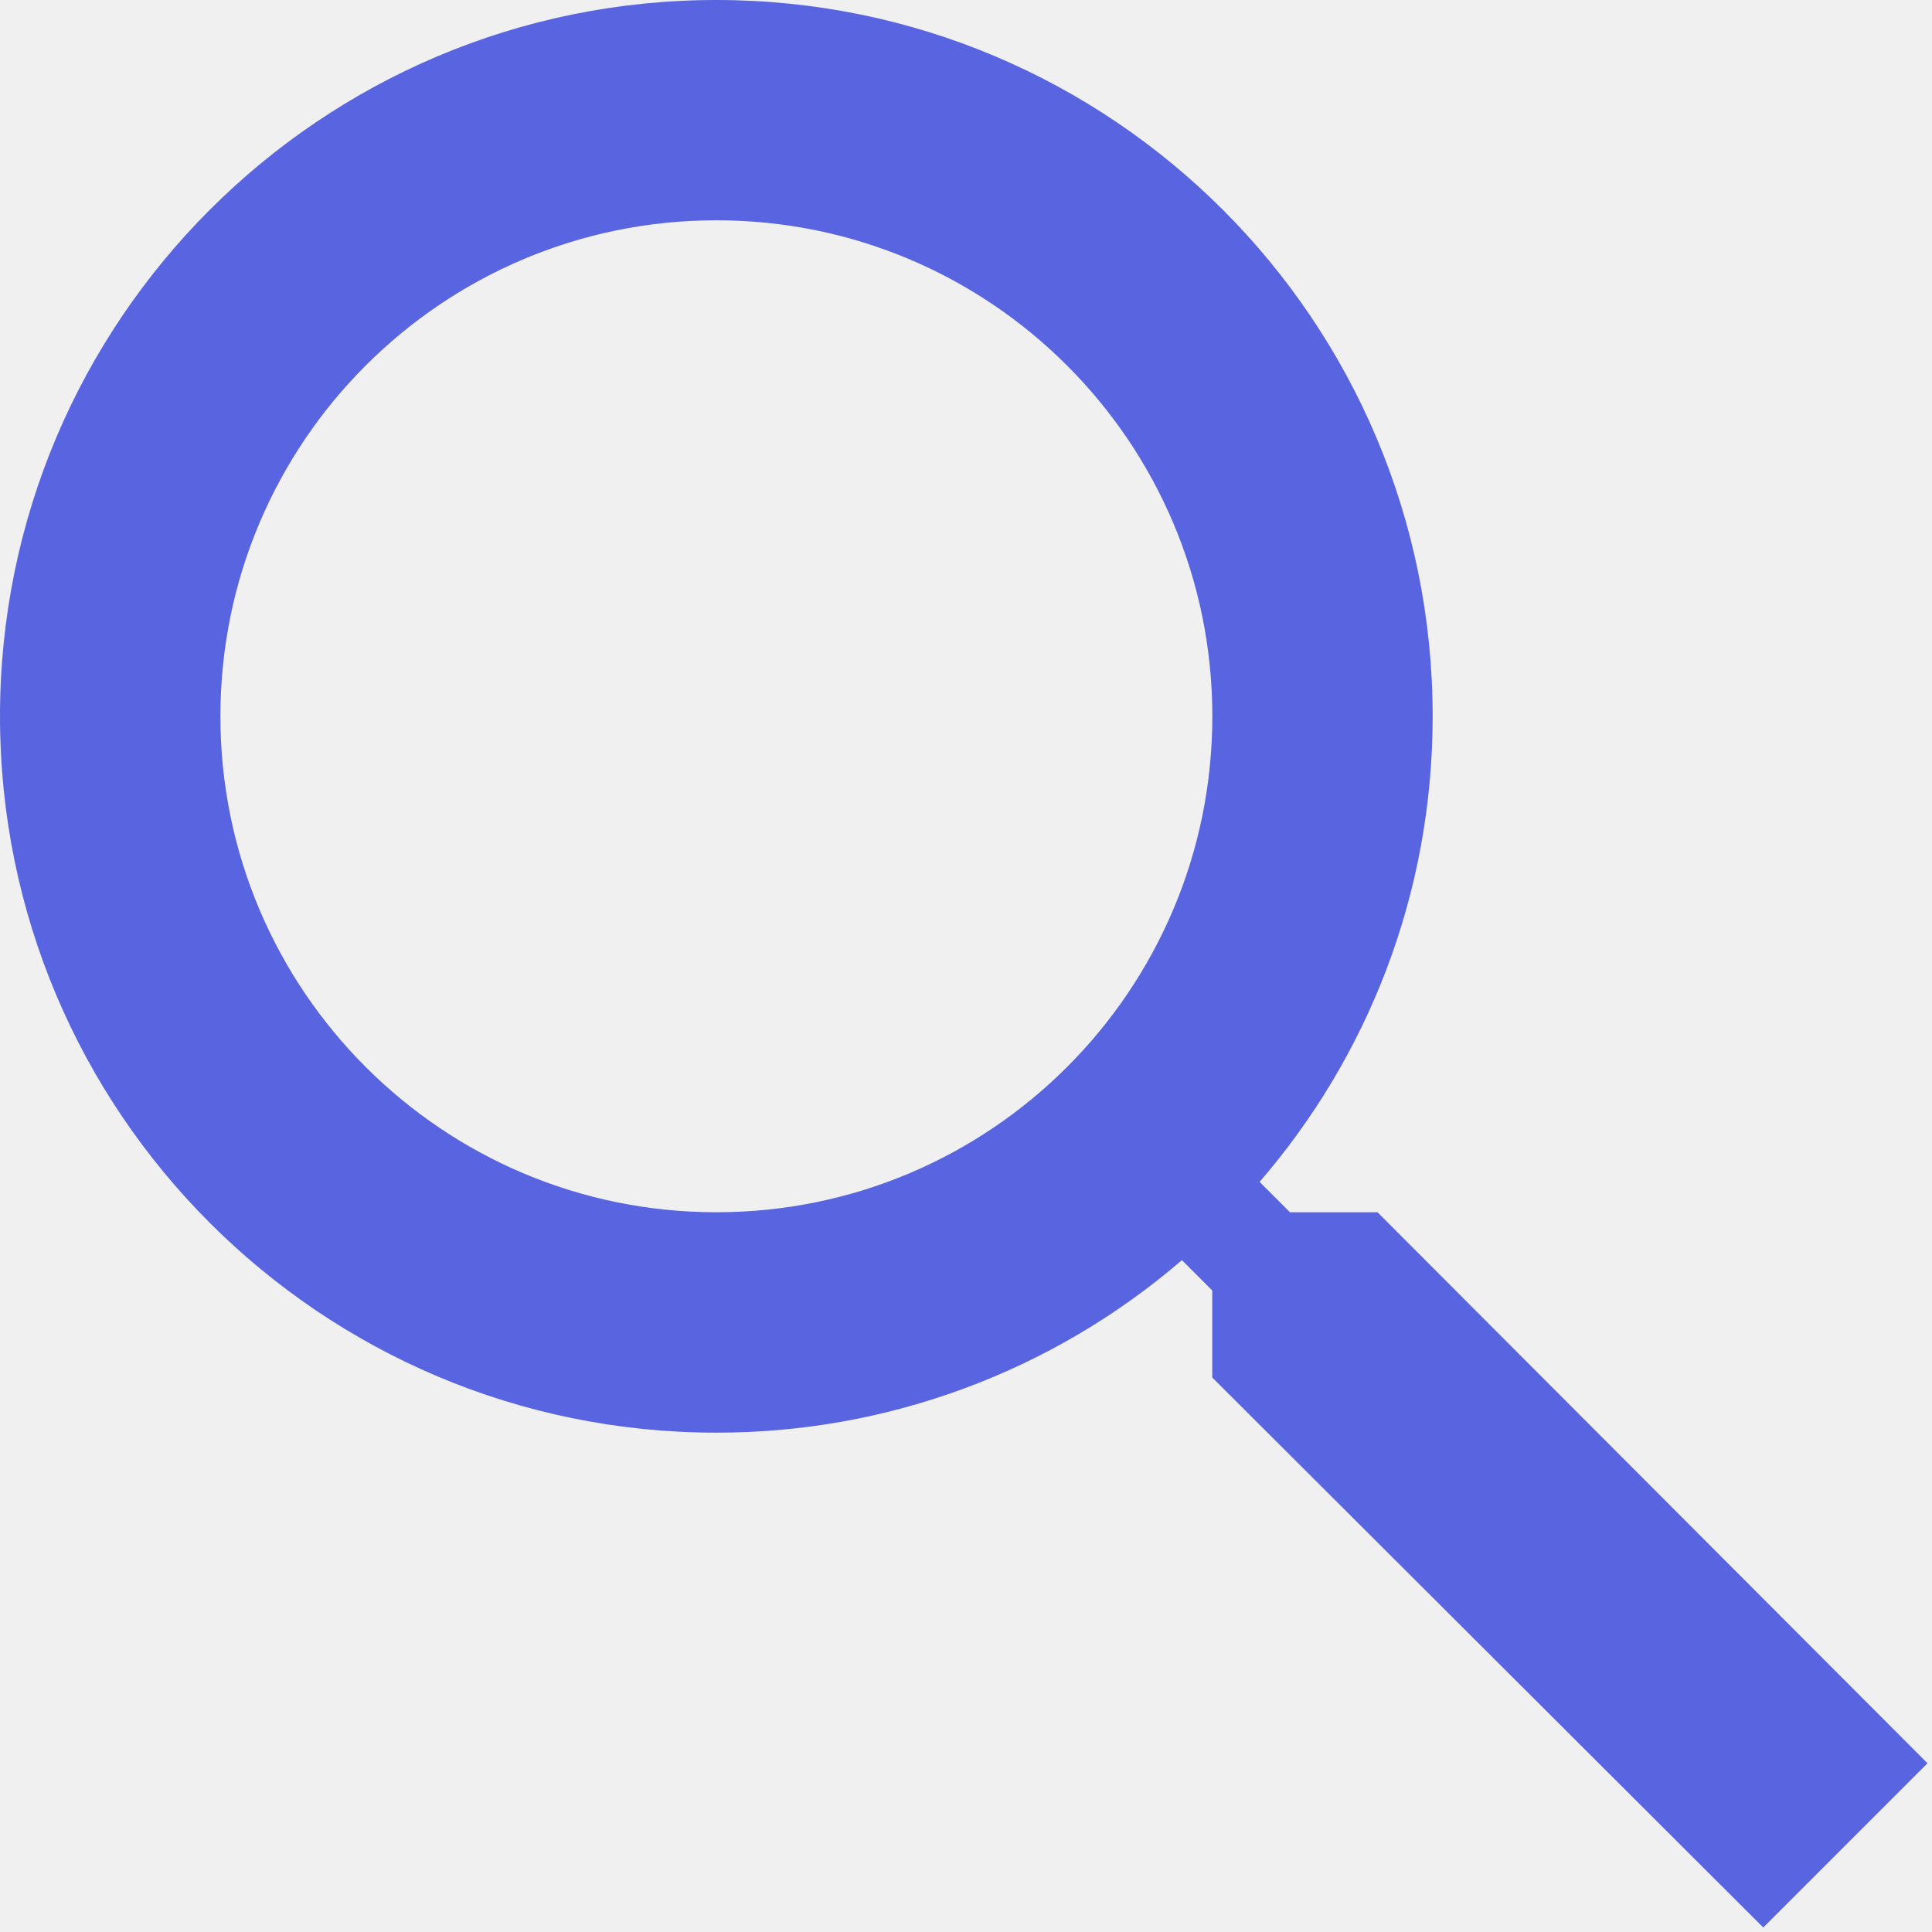
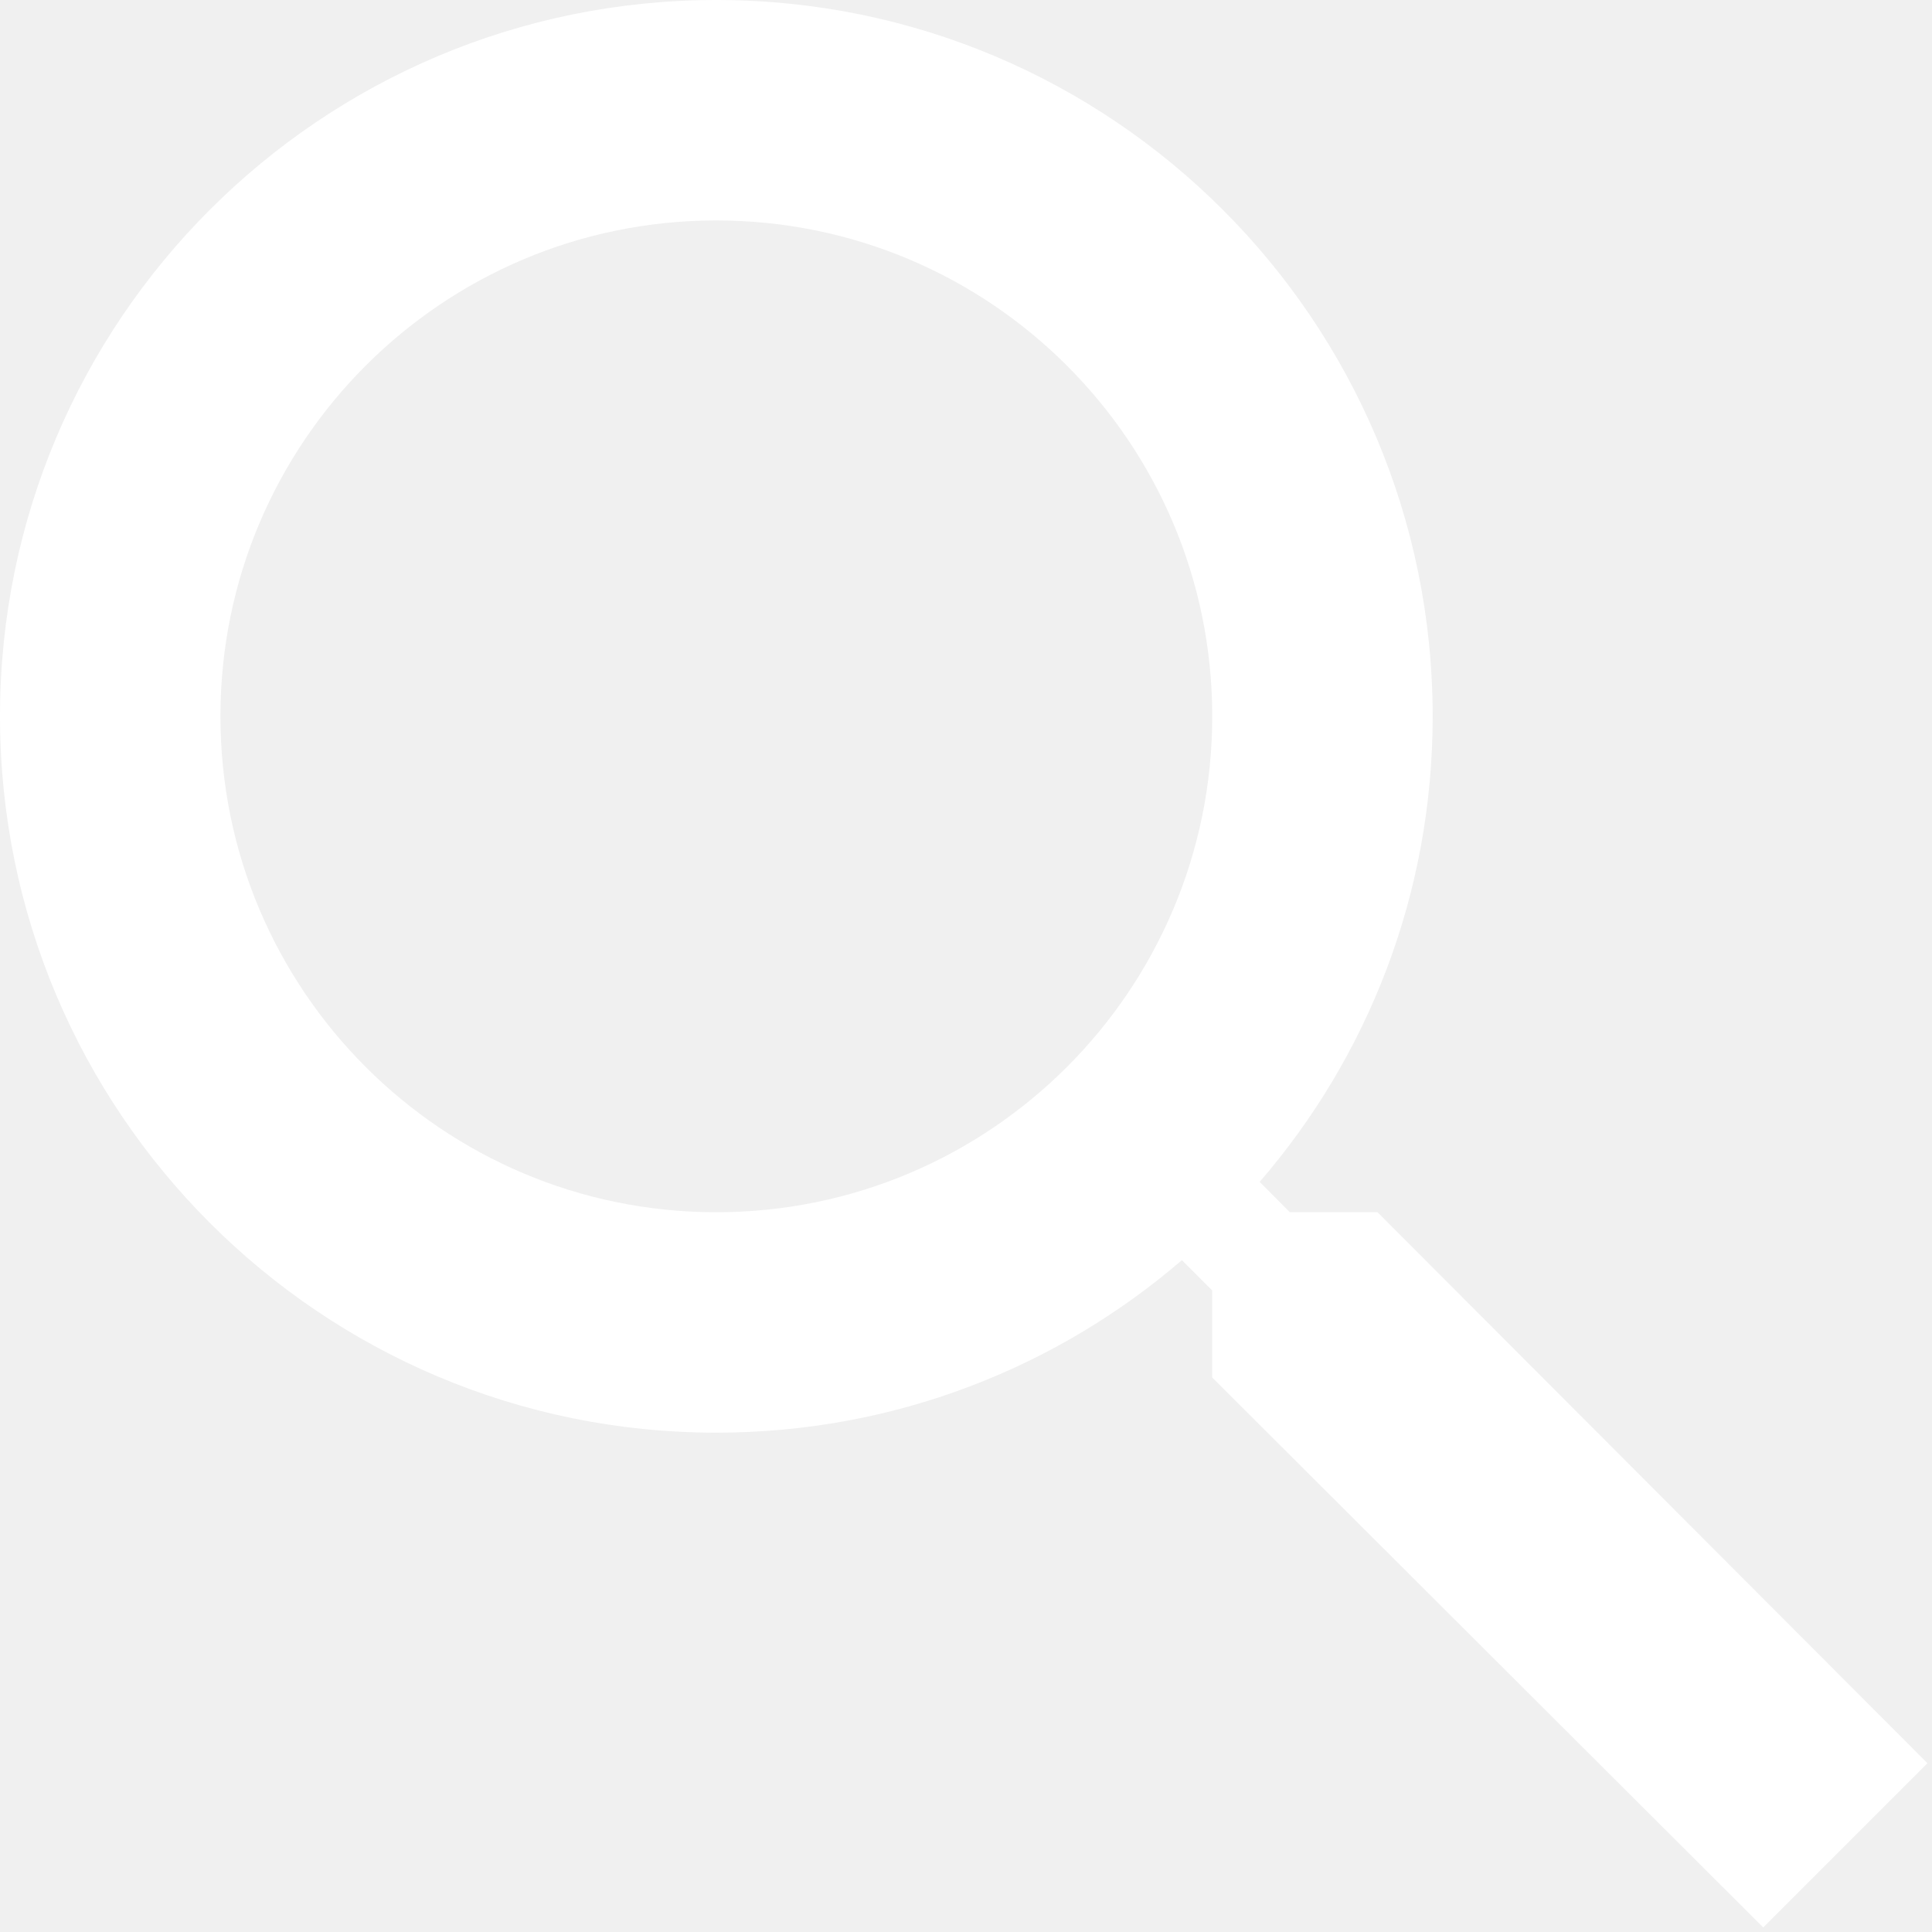
- <svg xmlns="http://www.w3.org/2000/svg" fill="none" viewBox="0 0 24 24">
-   <path fill-rule="evenodd" clip-rule="evenodd" d="M16.024 15.059h1.088l6.832 6.845-2.04 2.04-6.845-6.832v-1.081l-.377-.377a8.844 8.844 0 01-5.784 2.143A8.898 8.898 0 010 8.898 8.898 8.898 0 018.898 0a8.898 8.898 0 018.899 8.898c0 2.211-.808 4.23-2.15 5.784l.377.377zM2.738 8.899a6.16 6.16 0 1012.322-.002 6.16 6.16 0 00-12.322.001z" fill="#5964E0" />
+ <svg xmlns="http://www.w3.org/2000/svg" width="20" height="20" viewBox="0 0 20 20" fill="none">
+   <path fill-rule="evenodd" clip-rule="evenodd" d="M13.353 12.549H14.26L19.953 18.253L18.253 19.953L12.549 14.26V13.359L12.235 13.045C10.941 14.158 9.258 14.831 7.415 14.831C3.32 14.831 0 11.511 0 7.415C0 3.32 3.32 0 7.415 0C11.511 0 14.831 3.32 14.831 7.415C14.831 9.258 14.158 10.941 13.04 12.235L13.353 12.549ZM2.282 7.415C2.282 10.25 4.58 12.549 7.415 12.549C10.25 12.549 12.549 10.25 12.549 7.415C12.549 4.58 10.25 2.282 7.415 2.282C4.58 2.282 2.282 4.58 2.282 7.415Z" fill="white" />
</svg>
